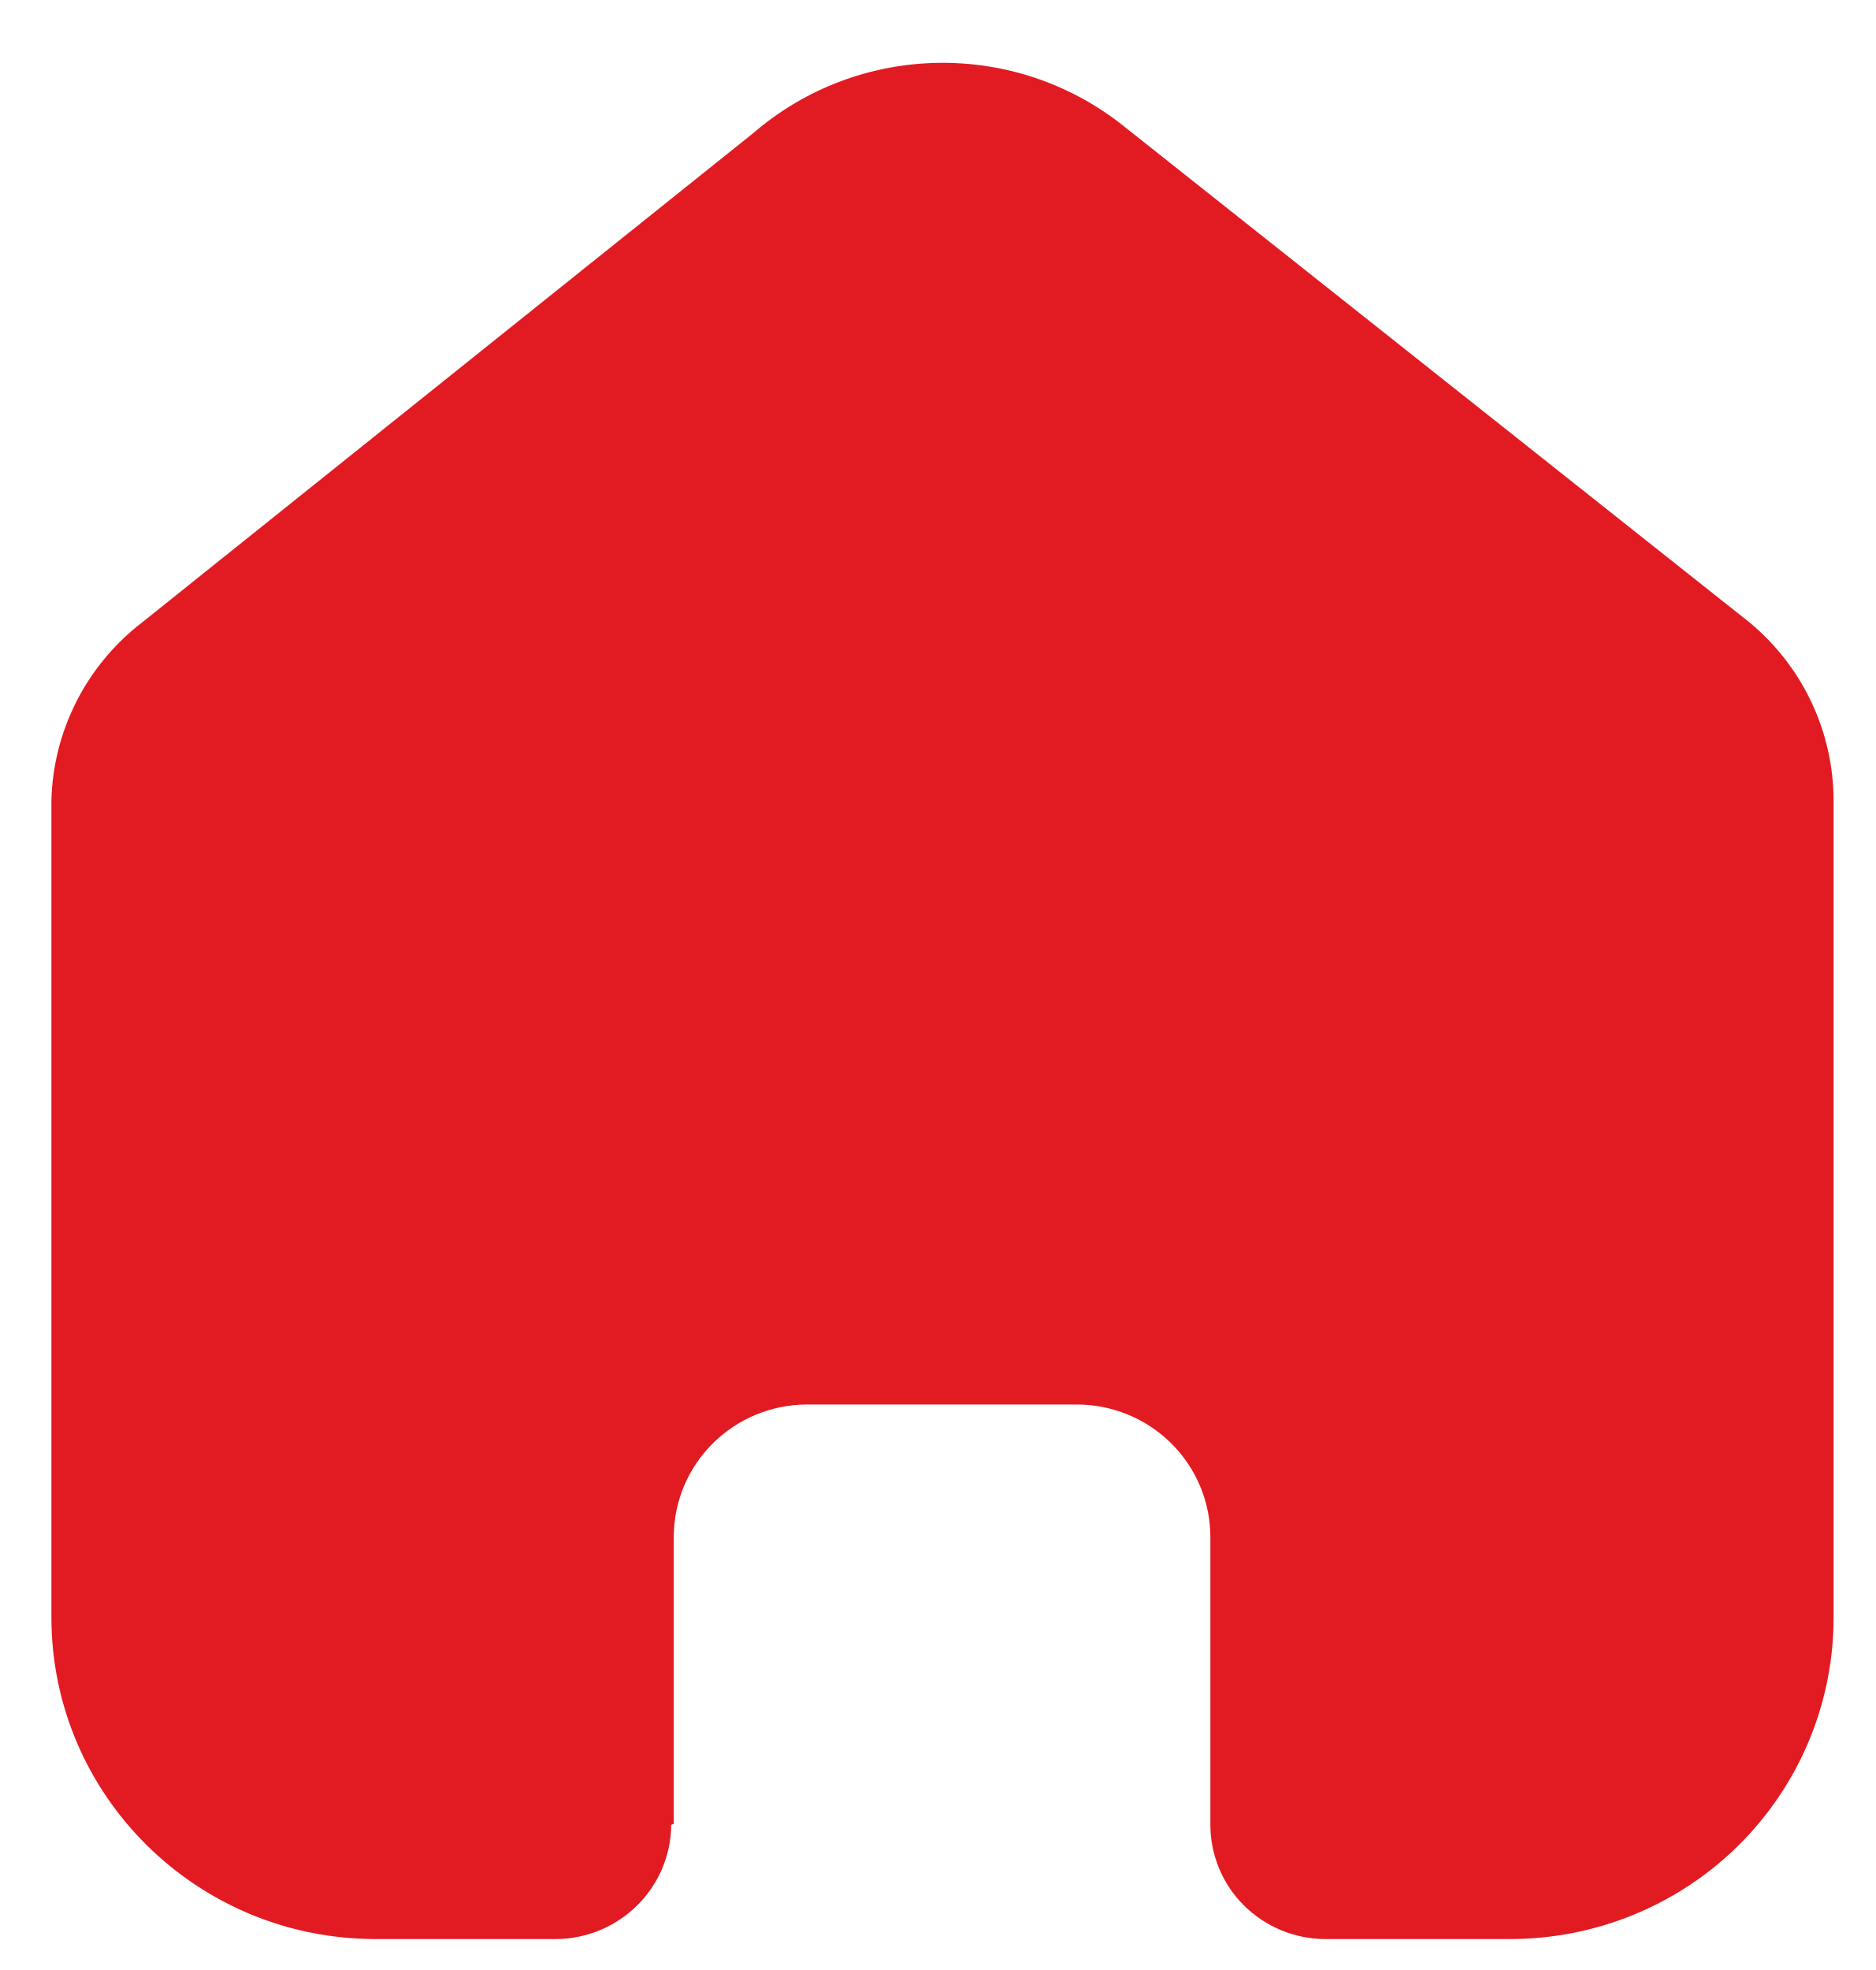
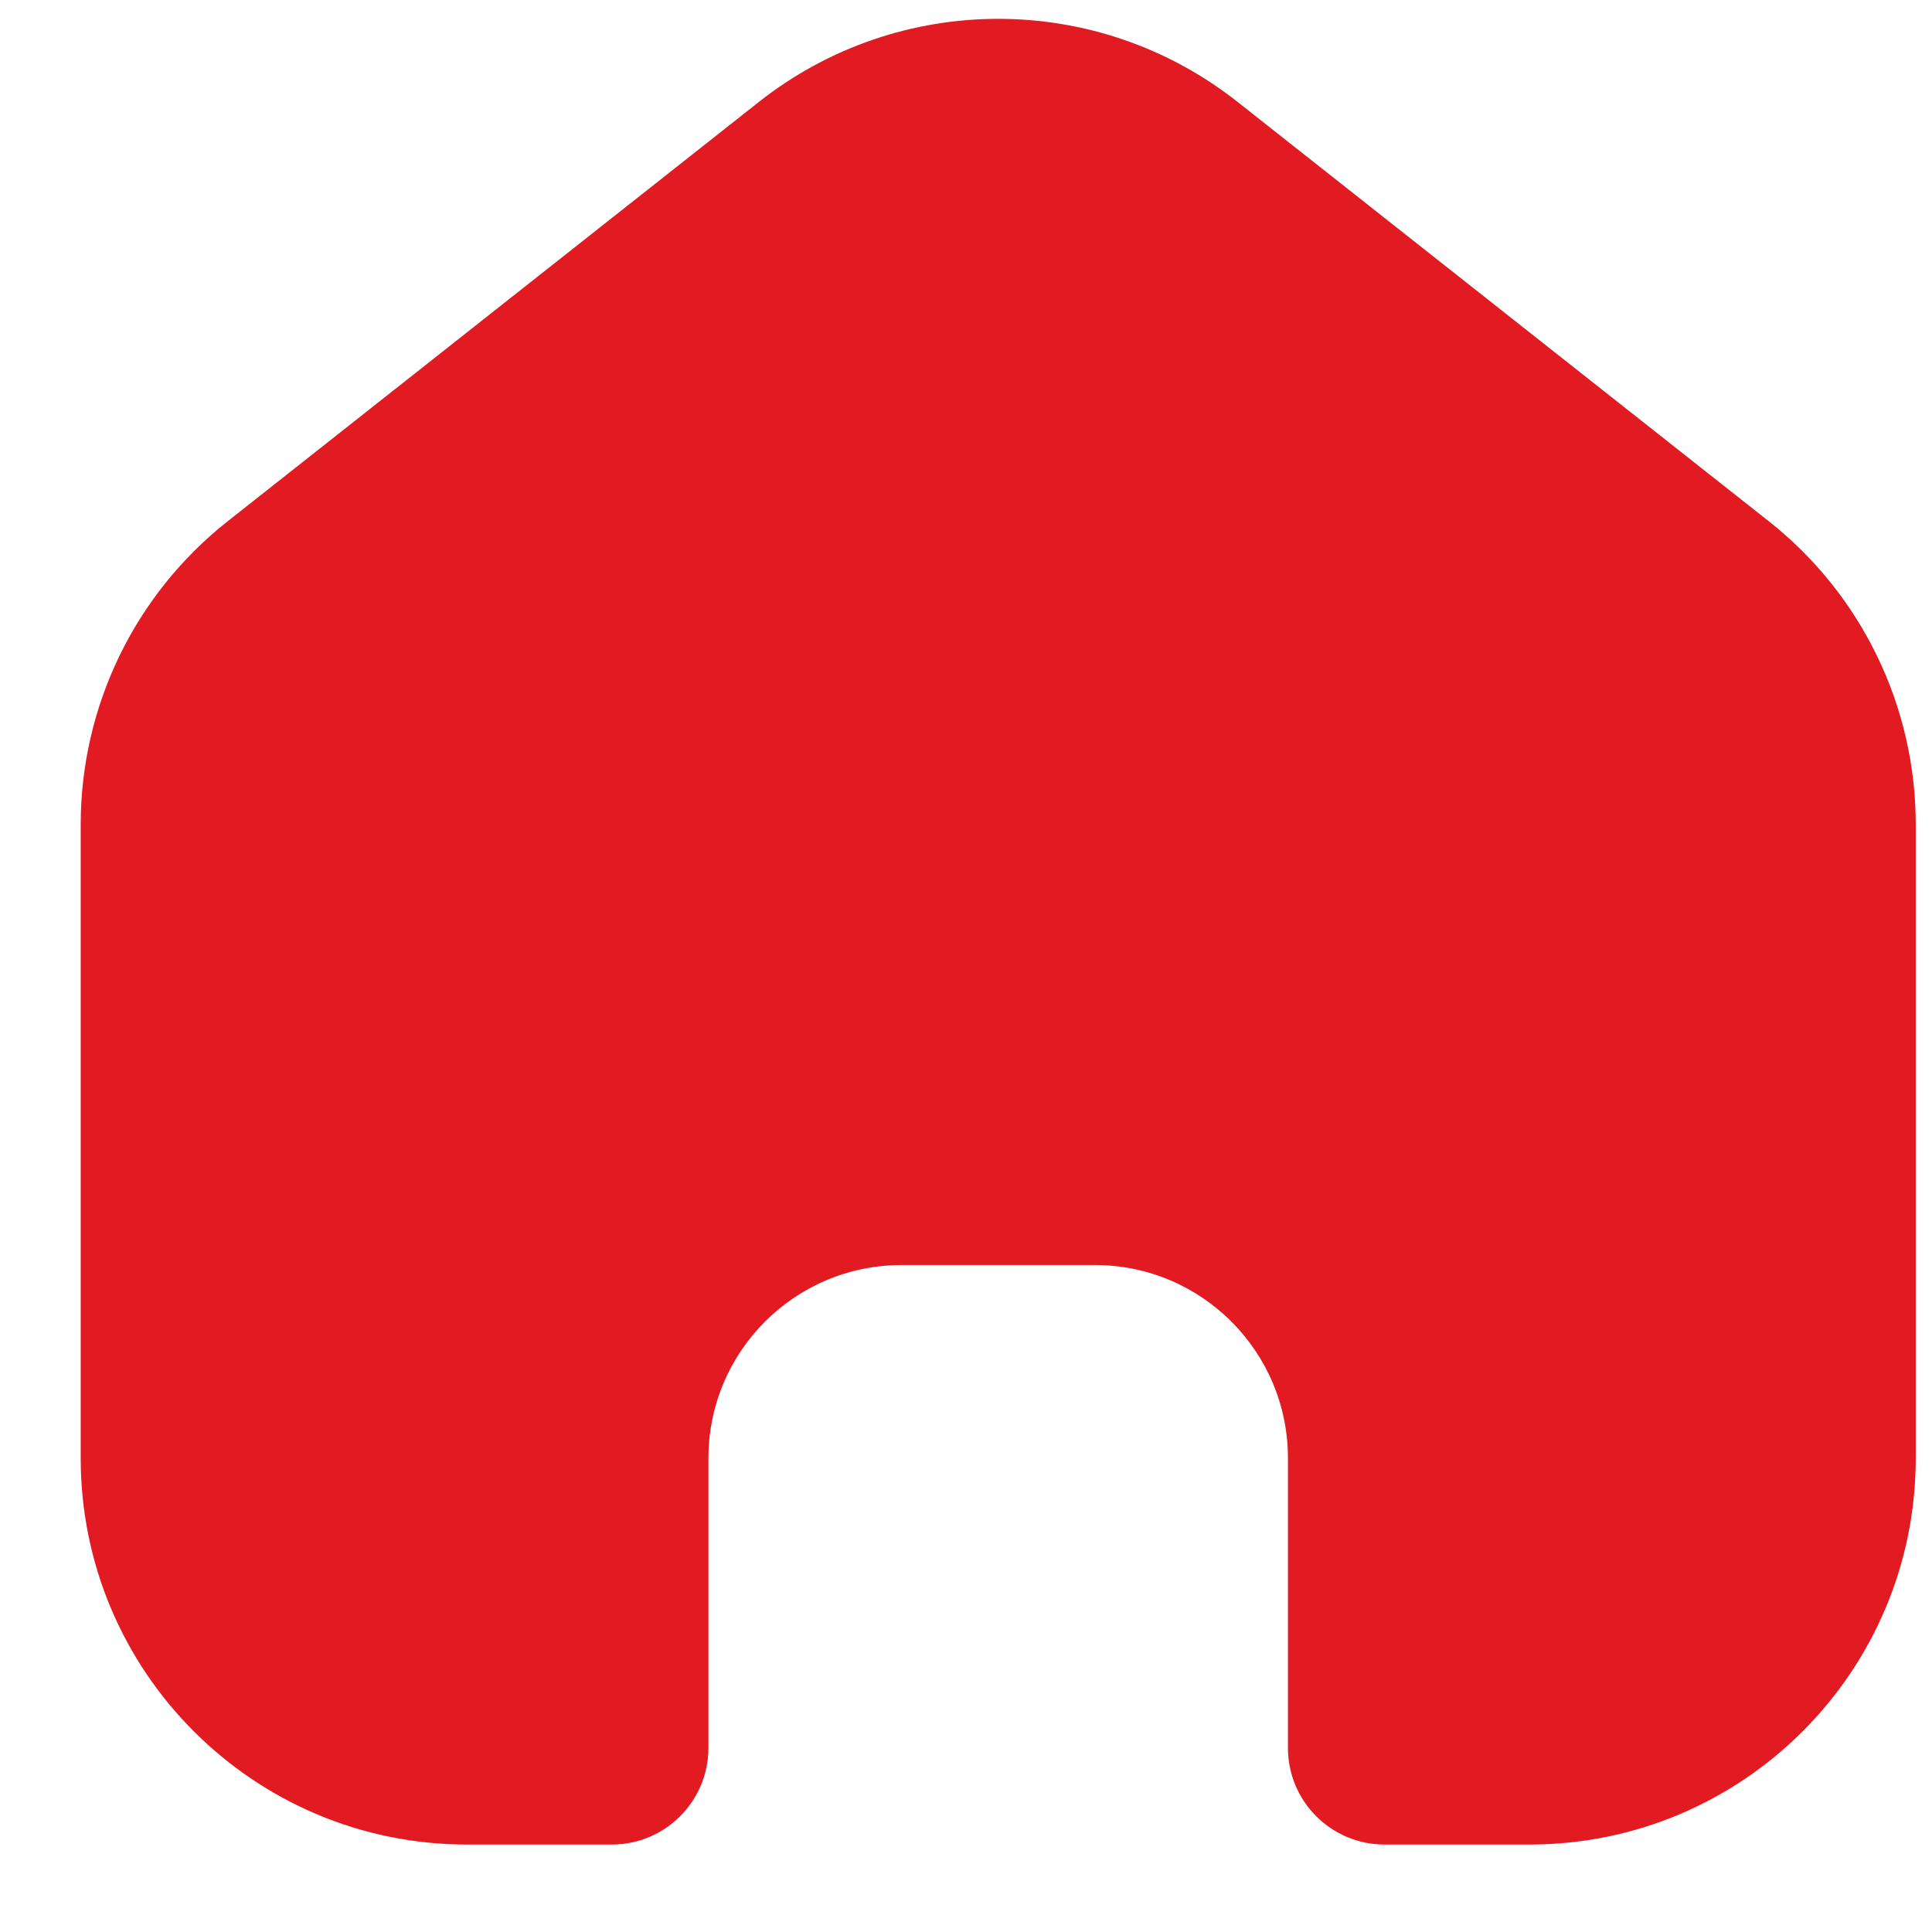
- <svg xmlns="http://www.w3.org/2000/svg" width="20" height="21" viewBox="0 0 20 21" fill="none">
-   <path d="M7.183 19.443V16.386C7.183 15.605 7.82 14.972 8.606 14.972H11.48C11.858 14.972 12.22 15.121 12.487 15.386C12.754 15.651 12.904 16.011 12.904 16.386V19.443C12.902 19.768 13.03 20.08 13.26 20.31C13.491 20.54 13.804 20.67 14.131 20.67H16.092C17.008 20.672 17.887 20.313 18.535 19.671C19.183 19.029 19.548 18.157 19.548 17.248V8.537C19.548 7.802 19.22 7.106 18.652 6.635L11.982 1.346C10.822 0.418 9.159 0.448 8.033 1.417L1.515 6.635C0.921 7.092 0.565 7.791 0.548 8.537V17.239C0.548 19.134 2.095 20.67 4.004 20.67H5.92C6.599 20.67 7.151 20.126 7.156 19.452L7.183 19.443Z" fill="#E21B22" />
+ <svg xmlns="http://www.w3.org/2000/svg" id="Layer_1" data-name="Layer 1" viewBox="0 0 22 22">
+   <defs>
+     <style>.cls-1{fill:#e21b22;}</style>
+   </defs>
+   <path class="cls-1" d="M.919,9.389a4.399,4.399,0,0,1,1.673-3.453L8.641,1.161a4.399,4.399,0,0,1,5.452,0l6.049,4.775a4.399,4.399,0,0,1,1.673,3.453V16.605a4.399,4.399,0,0,1-4.399,4.399H15.766a1.1,1.1,0,0,1-1.1-1.1V16.605a2.199,2.199,0,0,0-2.2-2.2H10.267a2.2,2.2,0,0,0-2.2,2.2v3.299a1.1,1.1,0,0,1-1.1,1.1H5.318A4.399,4.399,0,0,1,.919,16.605Z" />
</svg>
